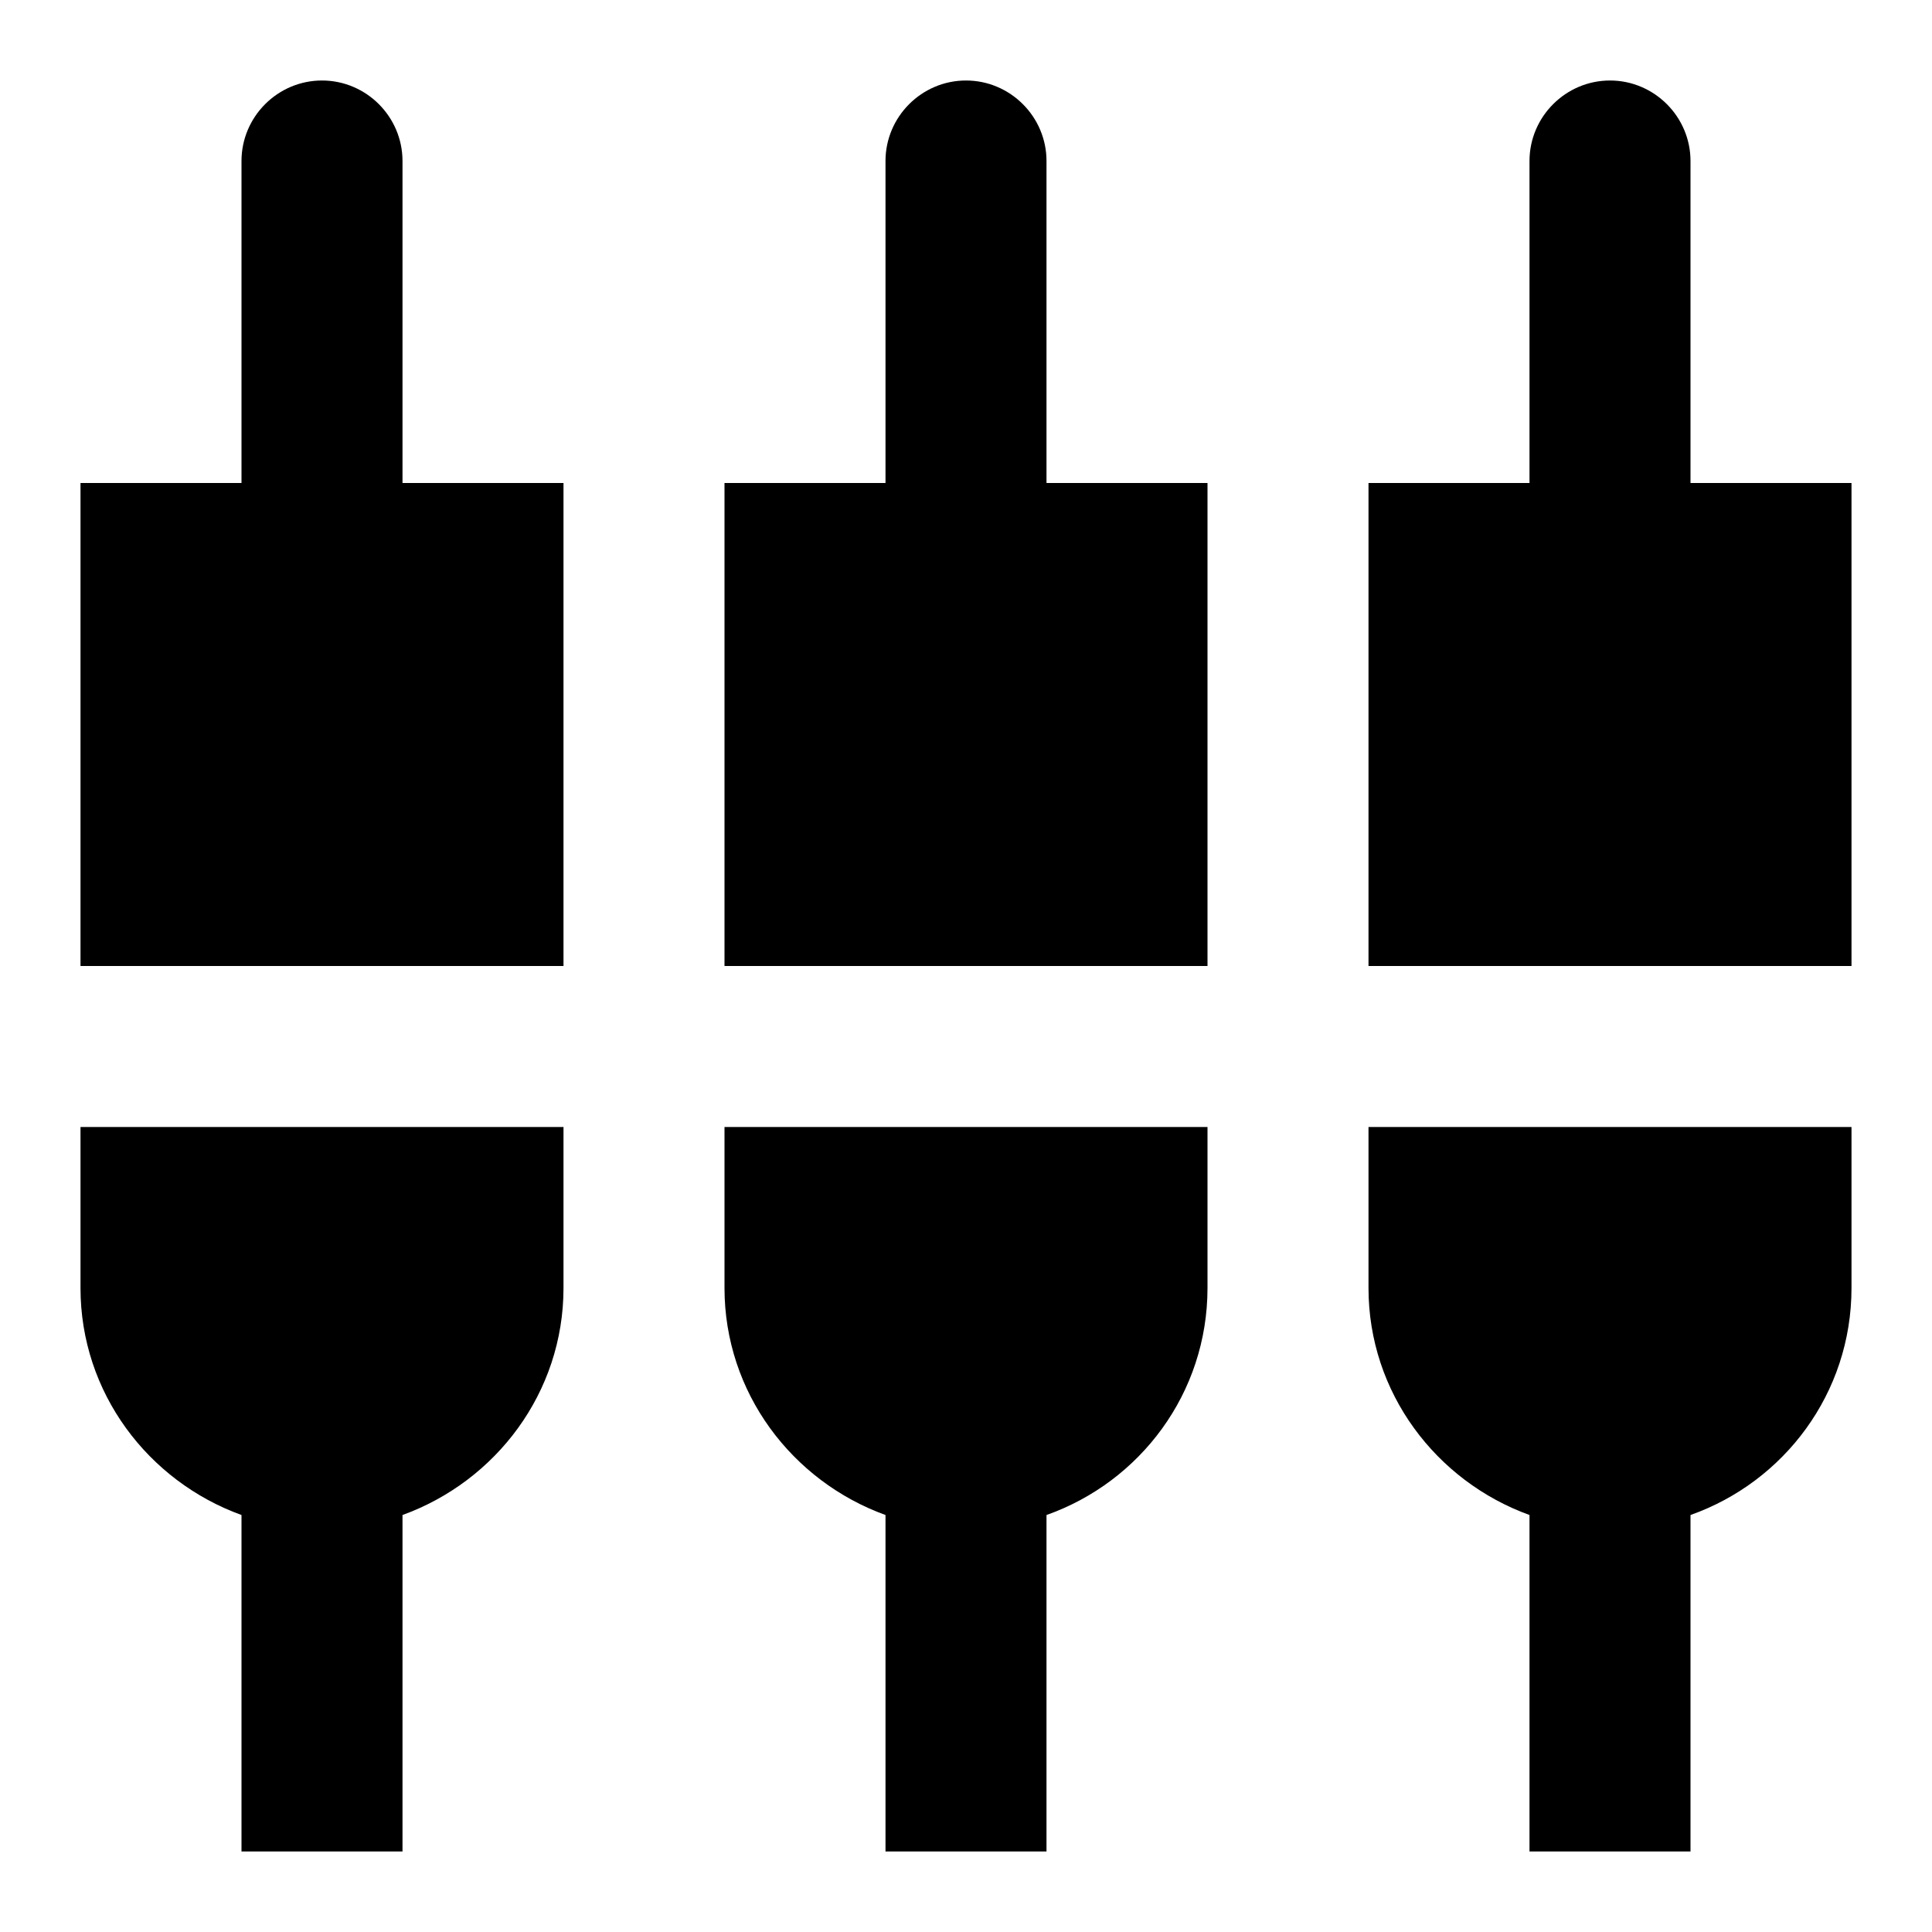
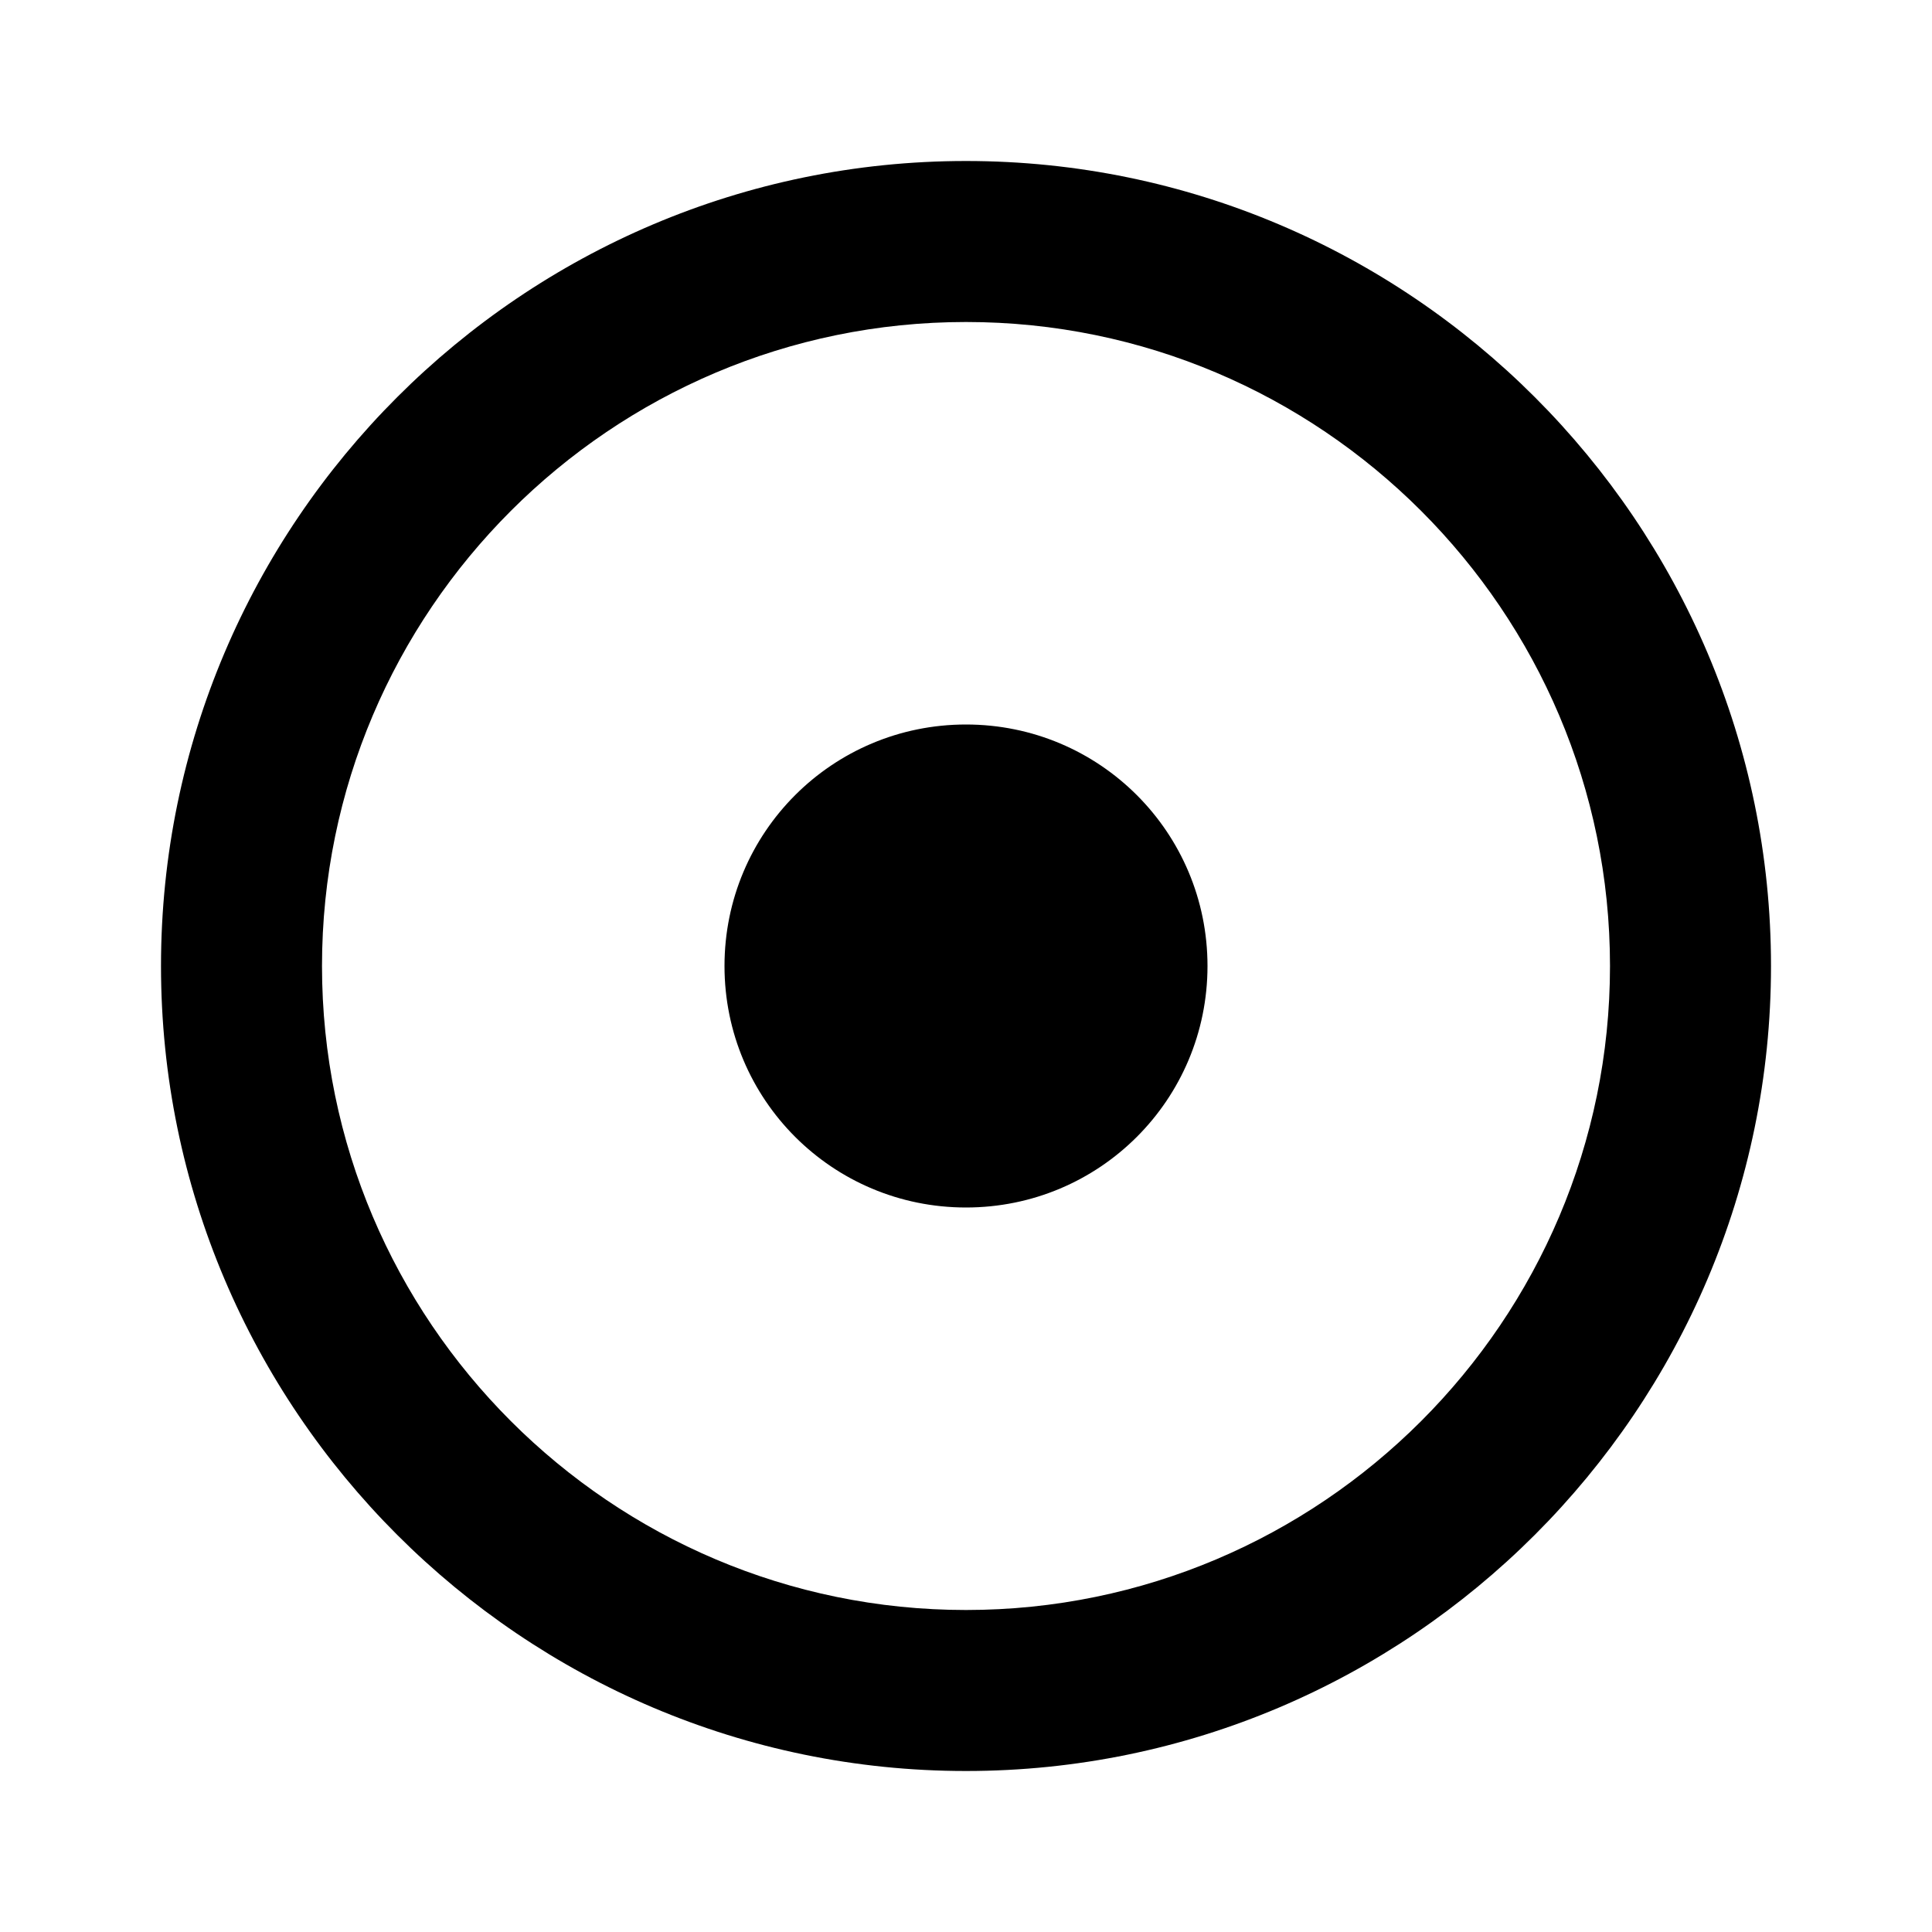
<svg xmlns="http://www.w3.org/2000/svg" width="24" height="24" viewBox="0 0 24 24">
+   <path d="M12 2C6.49 2 2 6.49 2 12s4.49 10 10 10 10-4.49 10-10S17.51 2 12 2zm0 18c-4.41 0-8-3.59-8-8s3.59-8 8-8 8 3.59 8 8-3.59 8-8 8zm3-8c0 1.66-1.34 3-3 3s-3-1.34-3-3 1.34-3 3-3 3 1.34 3 3z" />
  <path d="M0 0h24v24H0z" fill="none" />
-   <path d="M5 2c0-.55-.45-1-1-1s-1 .45-1 1v4H1v6h6V6H5V2zm4 14c0 1.3.84 2.4 2 2.82V23h2v-4.18c1.16-.41 2-1.51 2-2.82v-2H9v2zm-8 0c0 1.3.84 2.4 2 2.82V23h2v-4.18C6.16 18.4 7 17.3 7 16v-2H1v2zM21 6V2c0-.55-.45-1-1-1s-1 .45-1 1v4h-2v6h6V6h-2zm-8-4c0-.55-.45-1-1-1s-1 .45-1 1v4H9v6h6V6h-2V2zm4 14c0 1.3.84 2.4 2 2.82V23h2v-4.18c1.16-.41 2-1.51 2-2.82v-2h-6v2z" />
</svg>
